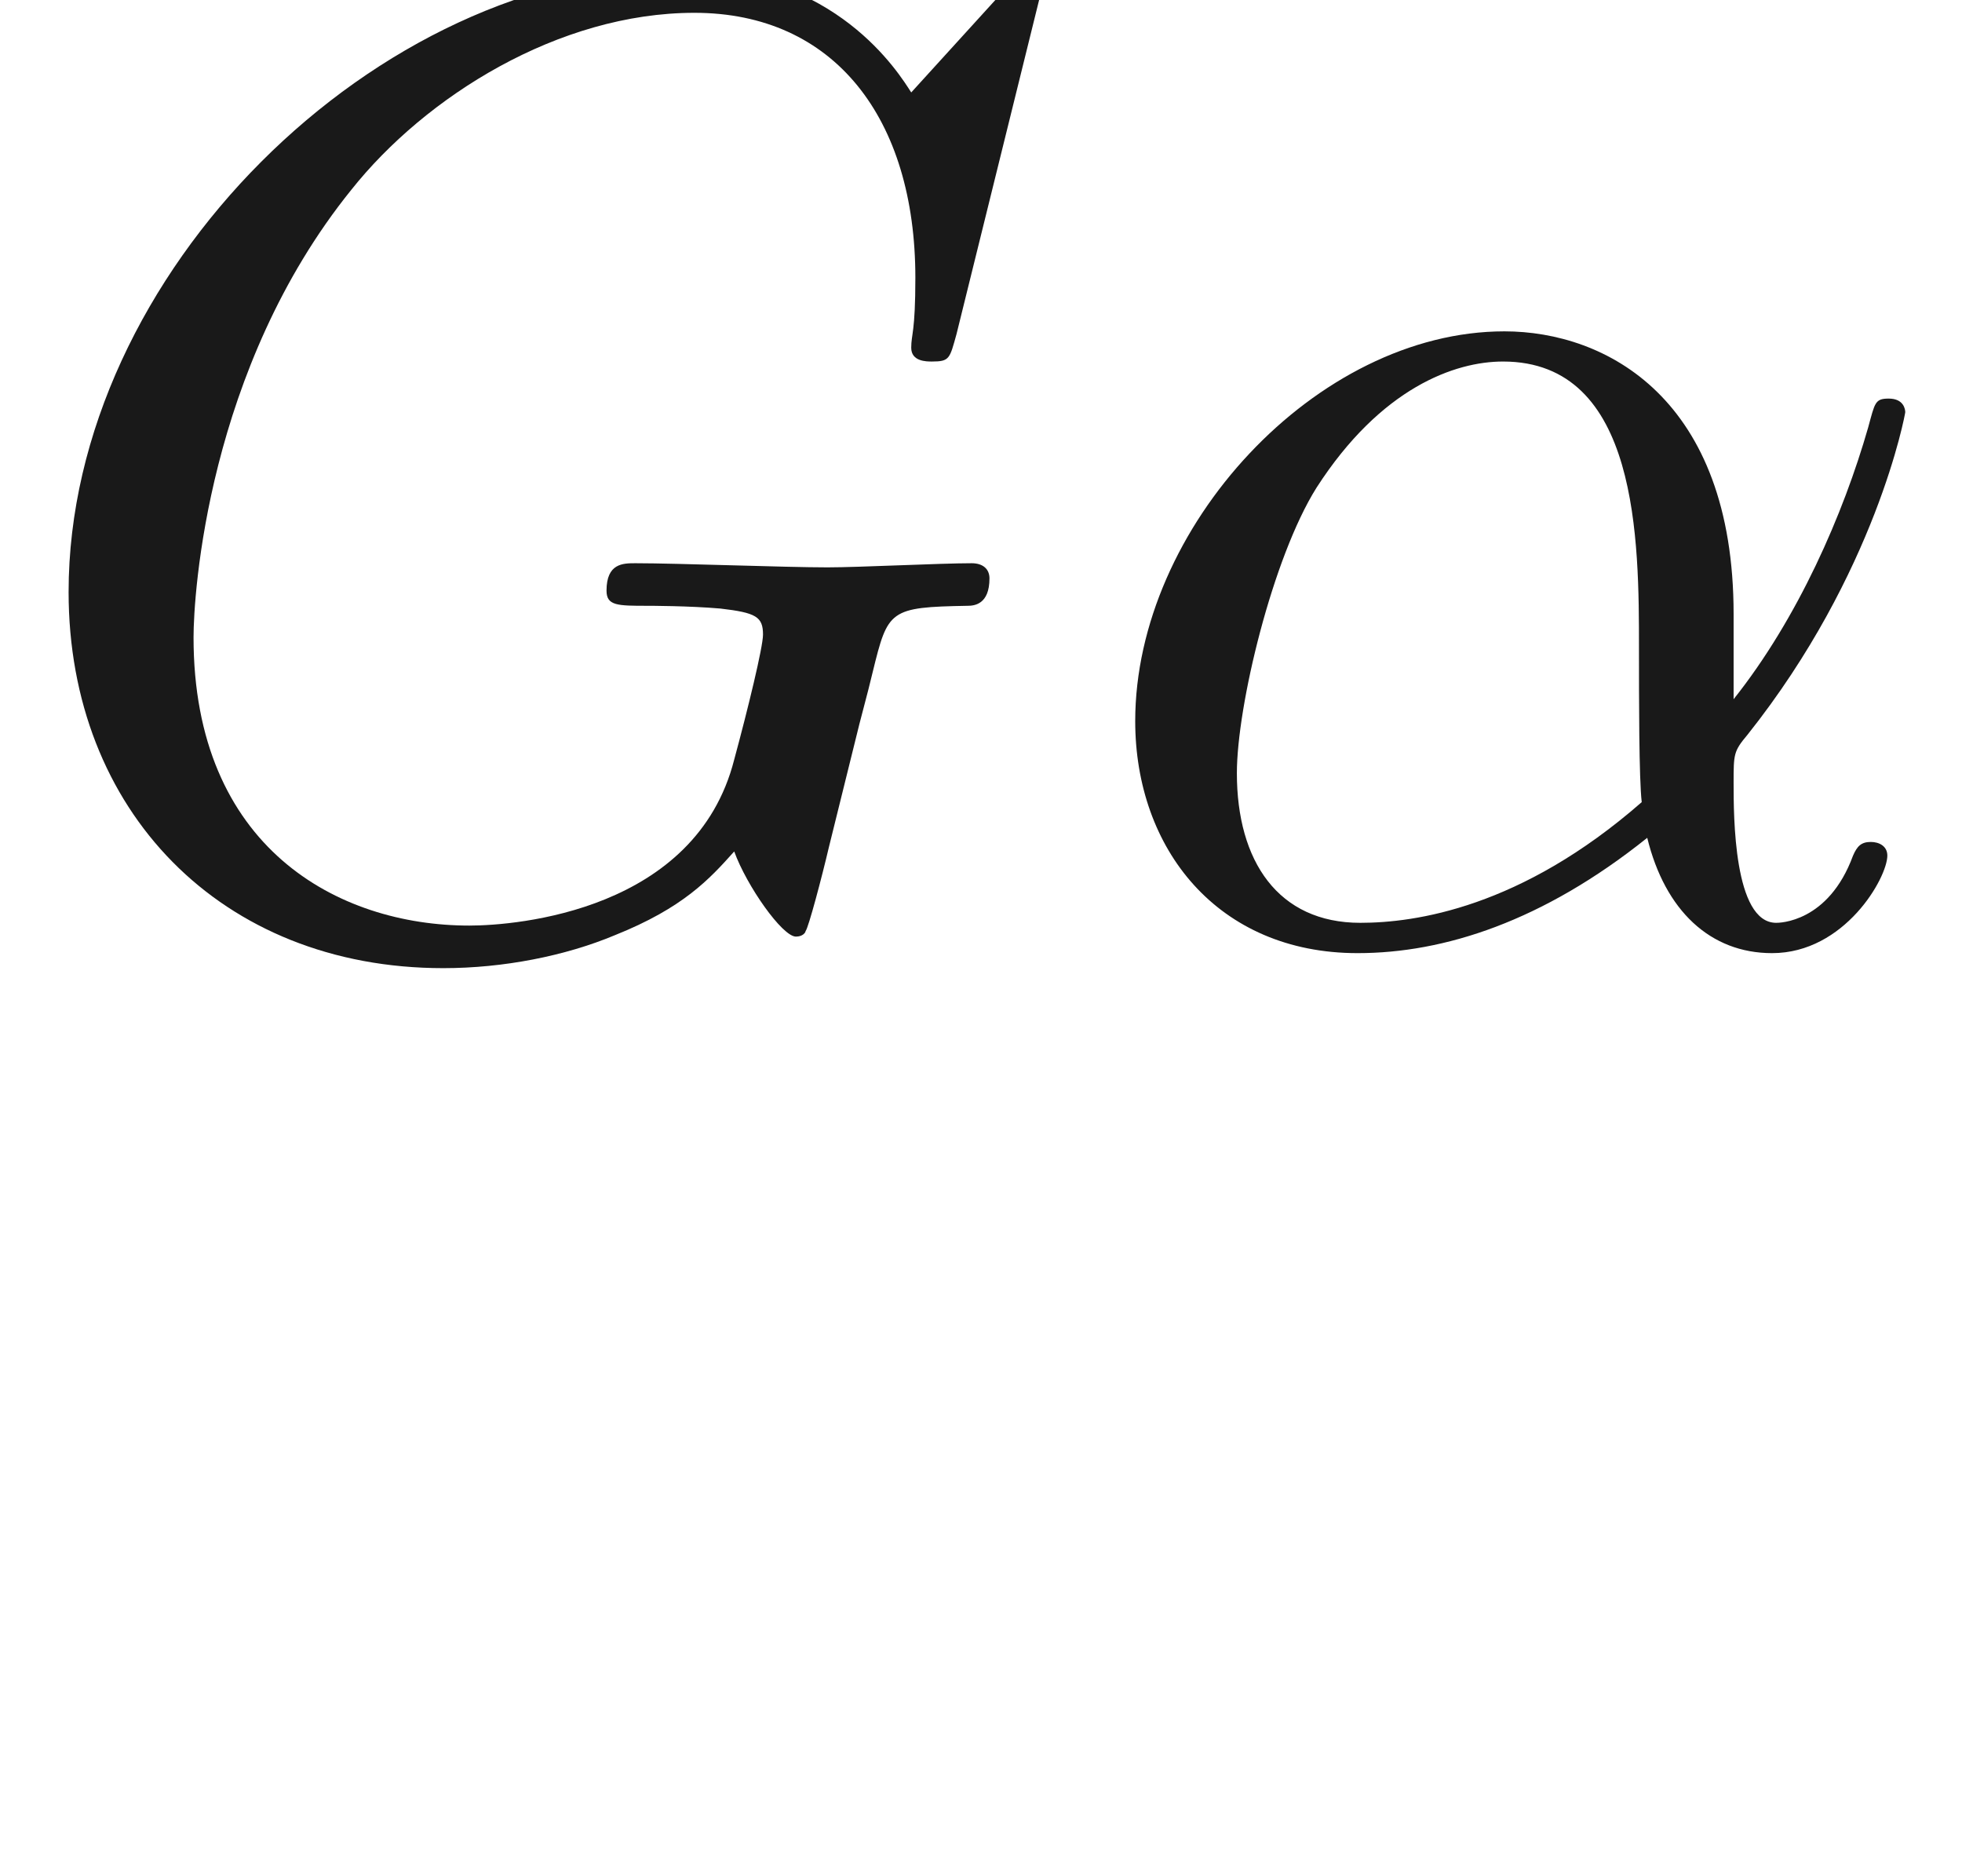
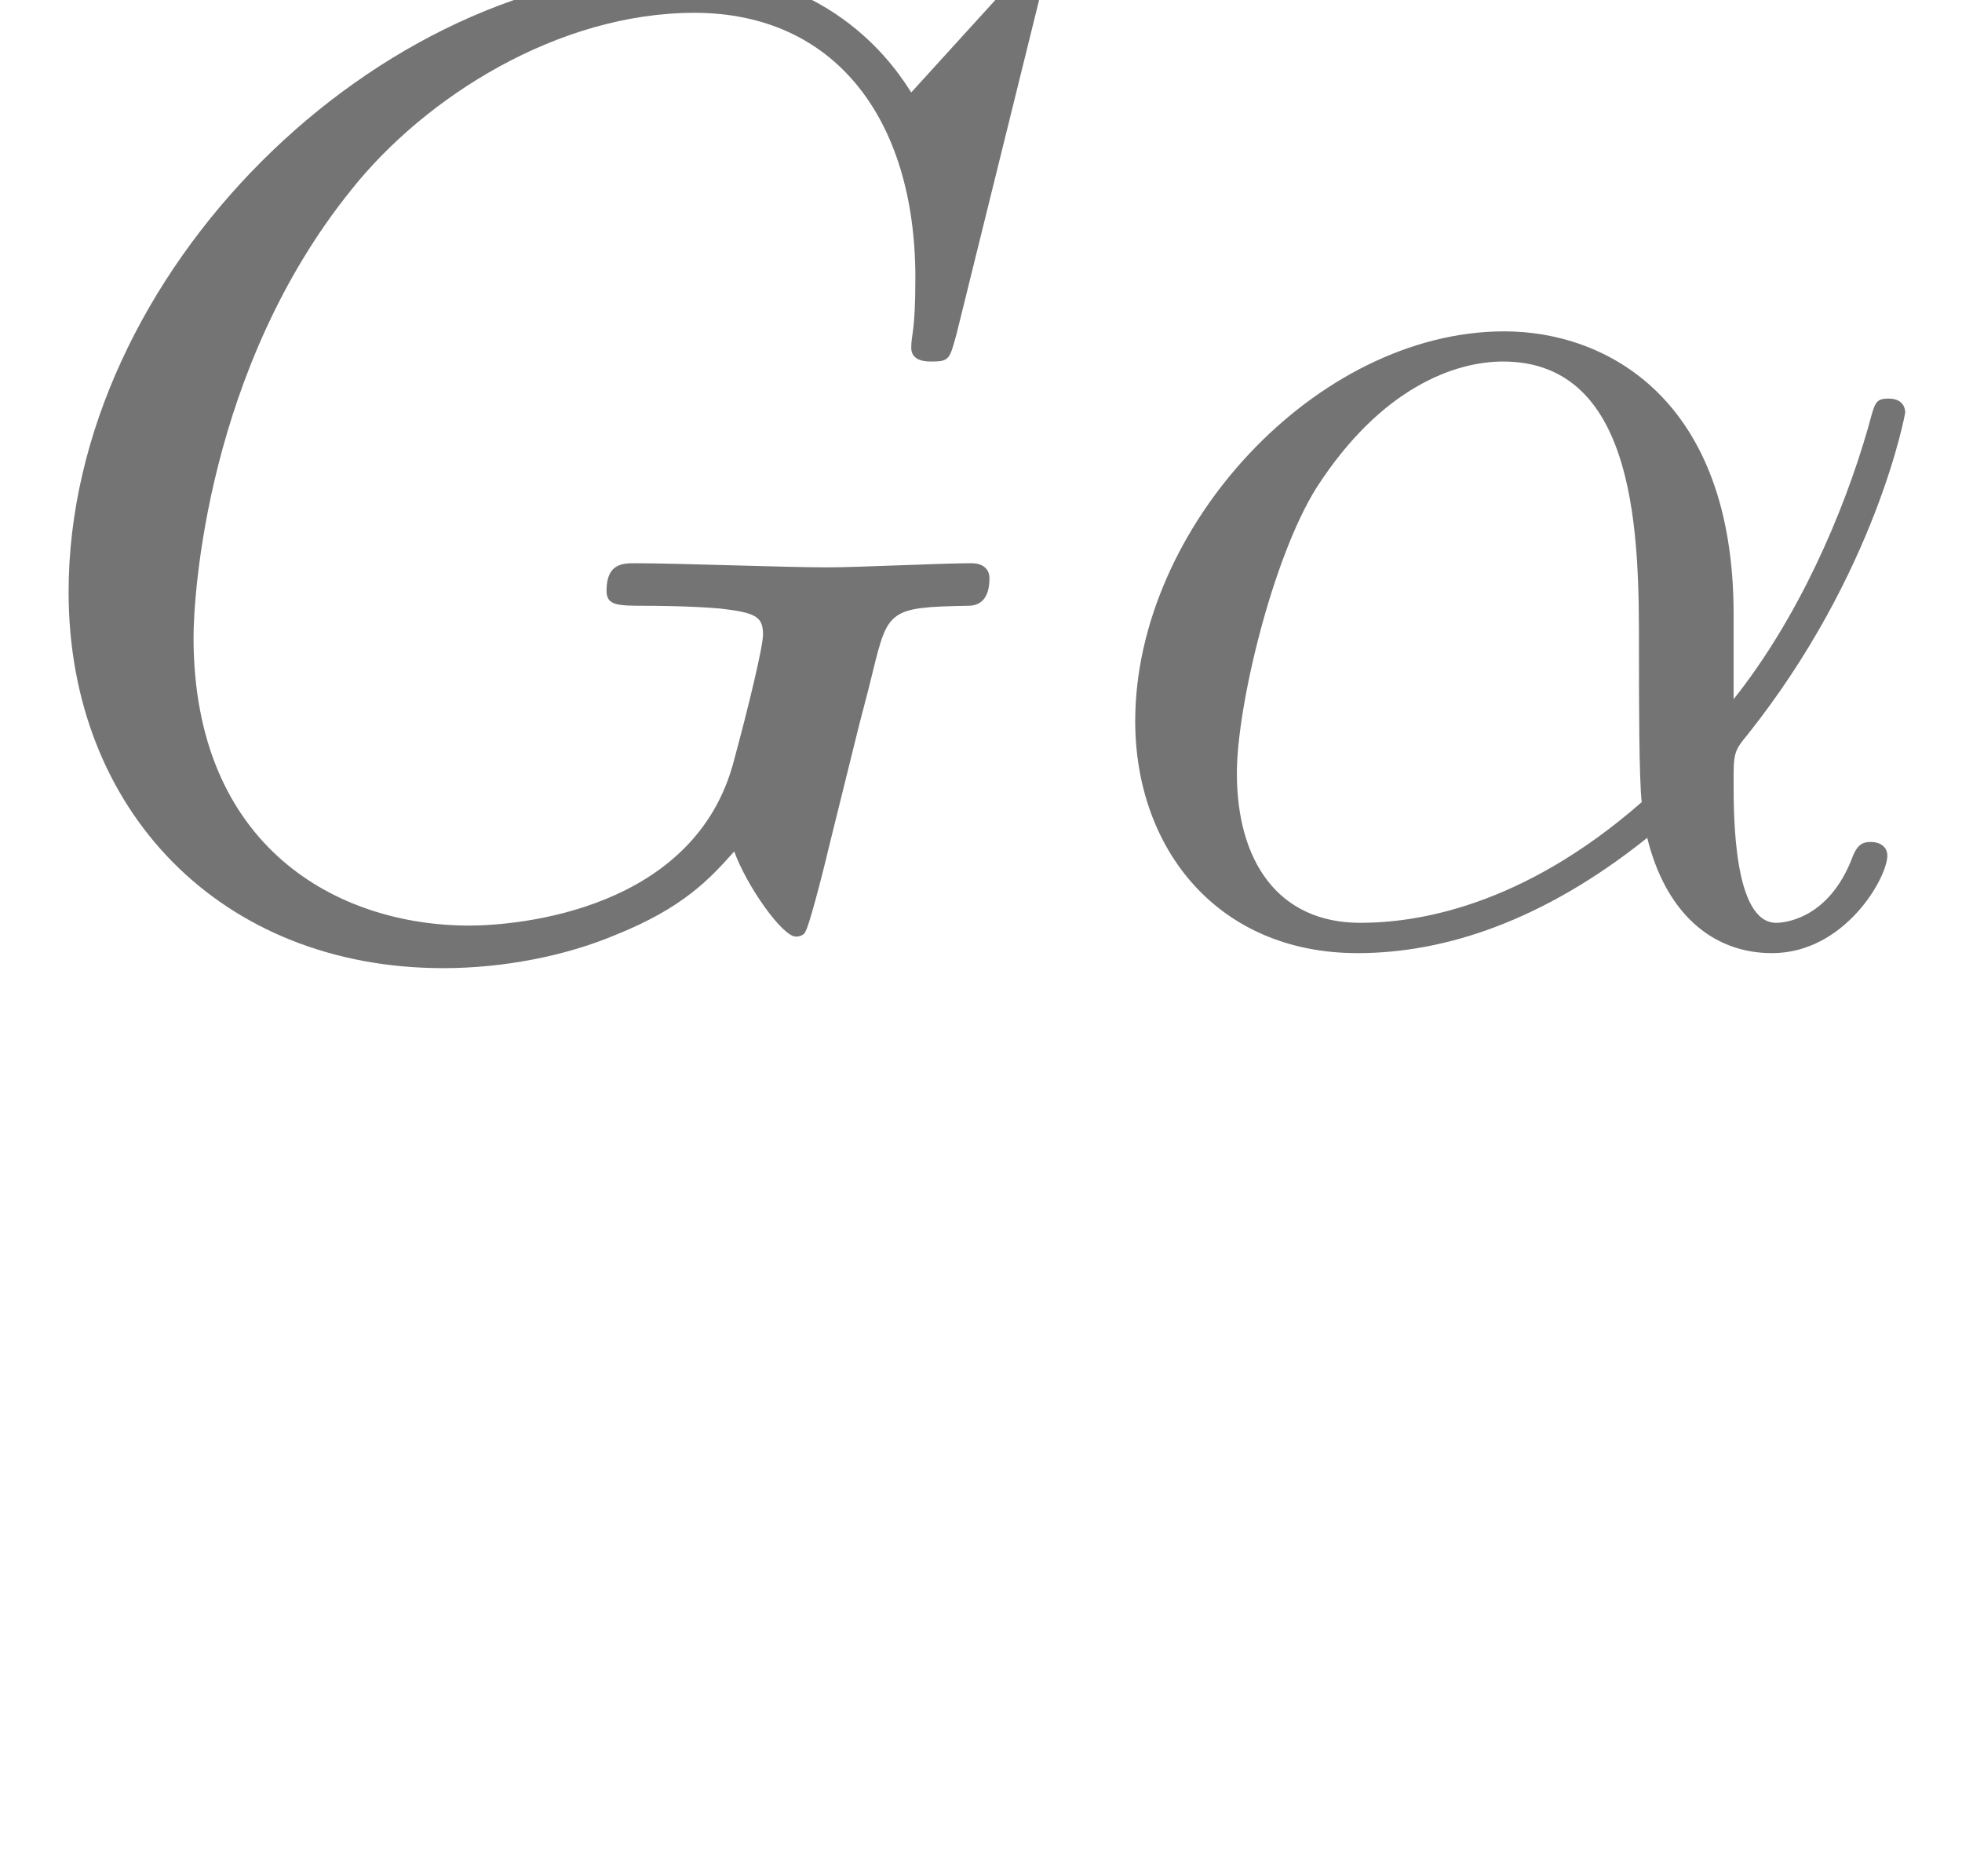
<svg xmlns="http://www.w3.org/2000/svg" xmlns:ns1="http://github.com/leegao/readme2tex/" xmlns:xlink="http://www.w3.org/1999/xlink" height="13.616pt" ns1:offset="-6.217248937900877e-15" version="1.1" viewBox="-52.075 -68.845 14.243 13.616" width="14.243pt">
  <defs>
    <path d="M3.318 -0.757C3.357 -0.359 3.626 0.06 4.095 0.06C4.304 0.06 4.912 -0.08 4.912 -0.887V-1.445H4.663V-0.887C4.663 -0.309 4.413 -0.249 4.304 -0.249C3.975 -0.249 3.935 -0.697 3.935 -0.747V-2.74C3.935 -3.158 3.935 -3.547 3.577 -3.915C3.188 -4.304 2.69 -4.463 2.212 -4.463C1.395 -4.463 0.707 -3.995 0.707 -3.337C0.707 -3.039 0.907 -2.869 1.166 -2.869C1.445 -2.869 1.624 -3.068 1.624 -3.328C1.624 -3.447 1.574 -3.776 1.116 -3.786C1.385 -4.134 1.873 -4.244 2.192 -4.244C2.68 -4.244 3.248 -3.856 3.248 -2.969V-2.6C2.74 -2.57 2.042 -2.54 1.415 -2.242C0.667 -1.903 0.418 -1.385 0.418 -0.946C0.418 -0.139 1.385 0.11 2.012 0.11C2.67 0.11 3.128 -0.289 3.318 -0.757ZM3.248 -2.391V-1.395C3.248 -0.448 2.531 -0.11 2.082 -0.11C1.594 -0.11 1.186 -0.458 1.186 -0.956C1.186 -1.504 1.604 -2.331 3.248 -2.391Z" id="g1-97" />
    <path d="M4.752 -2.351C4.752 -3.915 3.826 -4.403 3.088 -4.403C1.724 -4.403 0.408 -2.979 0.408 -1.574C0.408 -0.648 1.006 0.11 2.022 0.11C2.65 0.11 3.367 -0.12 4.125 -0.727C4.254 -0.199 4.583 0.11 5.031 0.11C5.559 0.11 5.868 -0.438 5.868 -0.598C5.868 -0.667 5.808 -0.697 5.748 -0.697C5.679 -0.697 5.649 -0.667 5.619 -0.598C5.44 -0.11 5.081 -0.11 5.061 -0.11C4.752 -0.11 4.752 -0.887 4.752 -1.126C4.752 -1.335 4.752 -1.355 4.852 -1.474C5.788 -2.65 5.998 -3.806 5.998 -3.816C5.998 -3.836 5.988 -3.915 5.878 -3.915C5.778 -3.915 5.778 -3.885 5.729 -3.706C5.549 -3.078 5.22 -2.321 4.752 -1.733V-2.351ZM4.085 -0.986C3.208 -0.219 2.441 -0.11 2.042 -0.11C1.445 -0.11 1.146 -0.558 1.146 -1.196C1.146 -1.684 1.405 -2.76 1.724 -3.268C2.192 -3.995 2.73 -4.184 3.078 -4.184C4.065 -4.184 4.065 -2.879 4.065 -2.102C4.065 -1.733 4.065 -1.156 4.085 -0.986Z" id="g0-11" />
    <path d="M7.572 -6.924C7.572 -6.954 7.552 -7.024 7.462 -7.024C7.432 -7.024 7.422 -7.014 7.313 -6.904L6.615 -6.137C6.526 -6.276 6.067 -7.024 4.961 -7.024C2.74 -7.024 0.498 -4.822 0.498 -2.511C0.498 -0.927 1.604 0.219 3.218 0.219C3.656 0.219 4.105 0.13 4.463 -0.02C4.961 -0.219 5.151 -0.428 5.33 -0.628C5.42 -0.379 5.679 -0.01 5.778 -0.01C5.828 -0.01 5.848 -0.04 5.848 -0.05C5.868 -0.07 5.968 -0.448 6.017 -0.658L6.207 -1.425C6.247 -1.594 6.296 -1.763 6.336 -1.933C6.446 -2.381 6.456 -2.401 7.024 -2.411C7.073 -2.411 7.183 -2.421 7.183 -2.61C7.183 -2.68 7.133 -2.72 7.054 -2.72C6.824 -2.72 6.237 -2.69 6.007 -2.69C5.699 -2.69 4.922 -2.72 4.613 -2.72C4.523 -2.72 4.403 -2.72 4.403 -2.521C4.403 -2.411 4.483 -2.411 4.702 -2.411C4.712 -2.411 5.001 -2.411 5.23 -2.391C5.489 -2.361 5.539 -2.331 5.539 -2.202C5.539 -2.112 5.43 -1.664 5.33 -1.295C5.051 -0.199 3.756 -0.09 3.407 -0.09C2.451 -0.09 1.405 -0.658 1.405 -2.182C1.405 -2.491 1.504 -4.134 2.55 -5.43C3.088 -6.107 4.055 -6.715 5.041 -6.715C6.057 -6.715 6.645 -5.948 6.645 -4.792C6.645 -4.394 6.615 -4.384 6.615 -4.284S6.725 -4.184 6.765 -4.184C6.894 -4.184 6.894 -4.204 6.944 -4.384L7.572 -6.924Z" id="g0-71" />
  </defs>
-   <g fill-opacity="0.9" id="page1">
+   <g fill-opacity="0.9" id="page1" fill="#656565">
    <use x="-52.075" y="-62.037" xlink:href="#g0-71" />
    <use x="-44.242" y="-62.037" xlink:href="#g0-11" />
  </g>
</svg>
